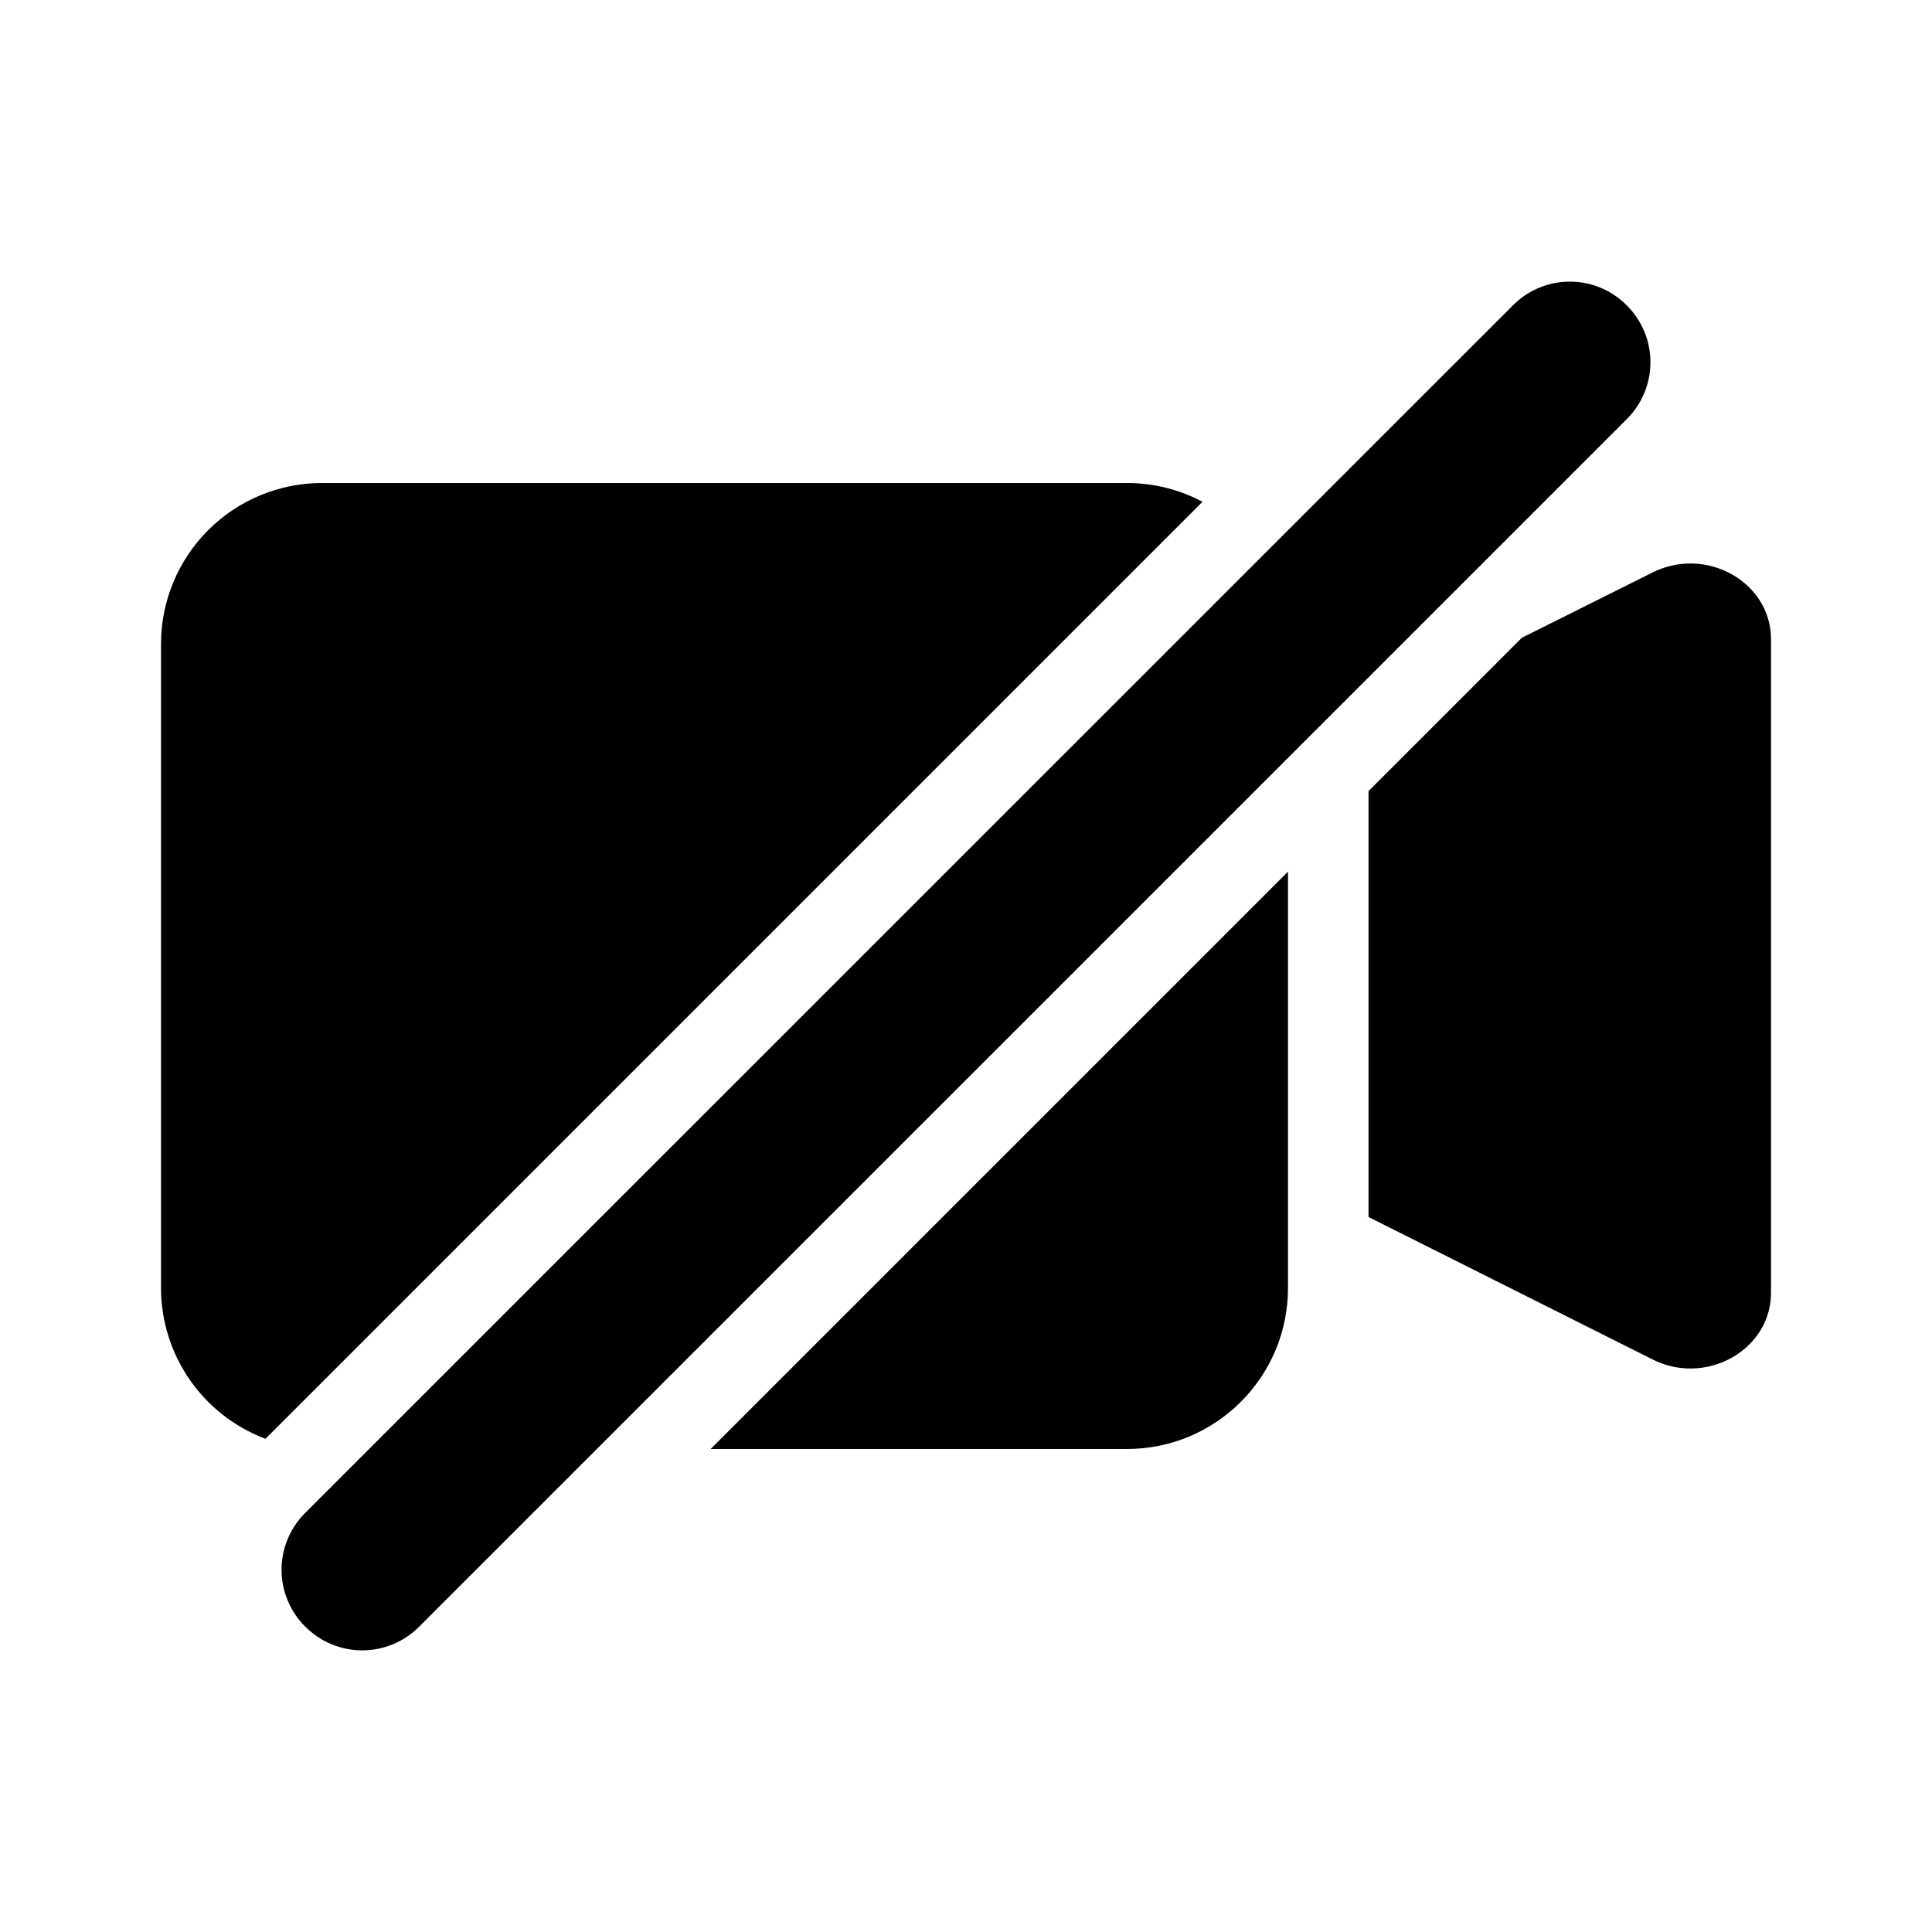
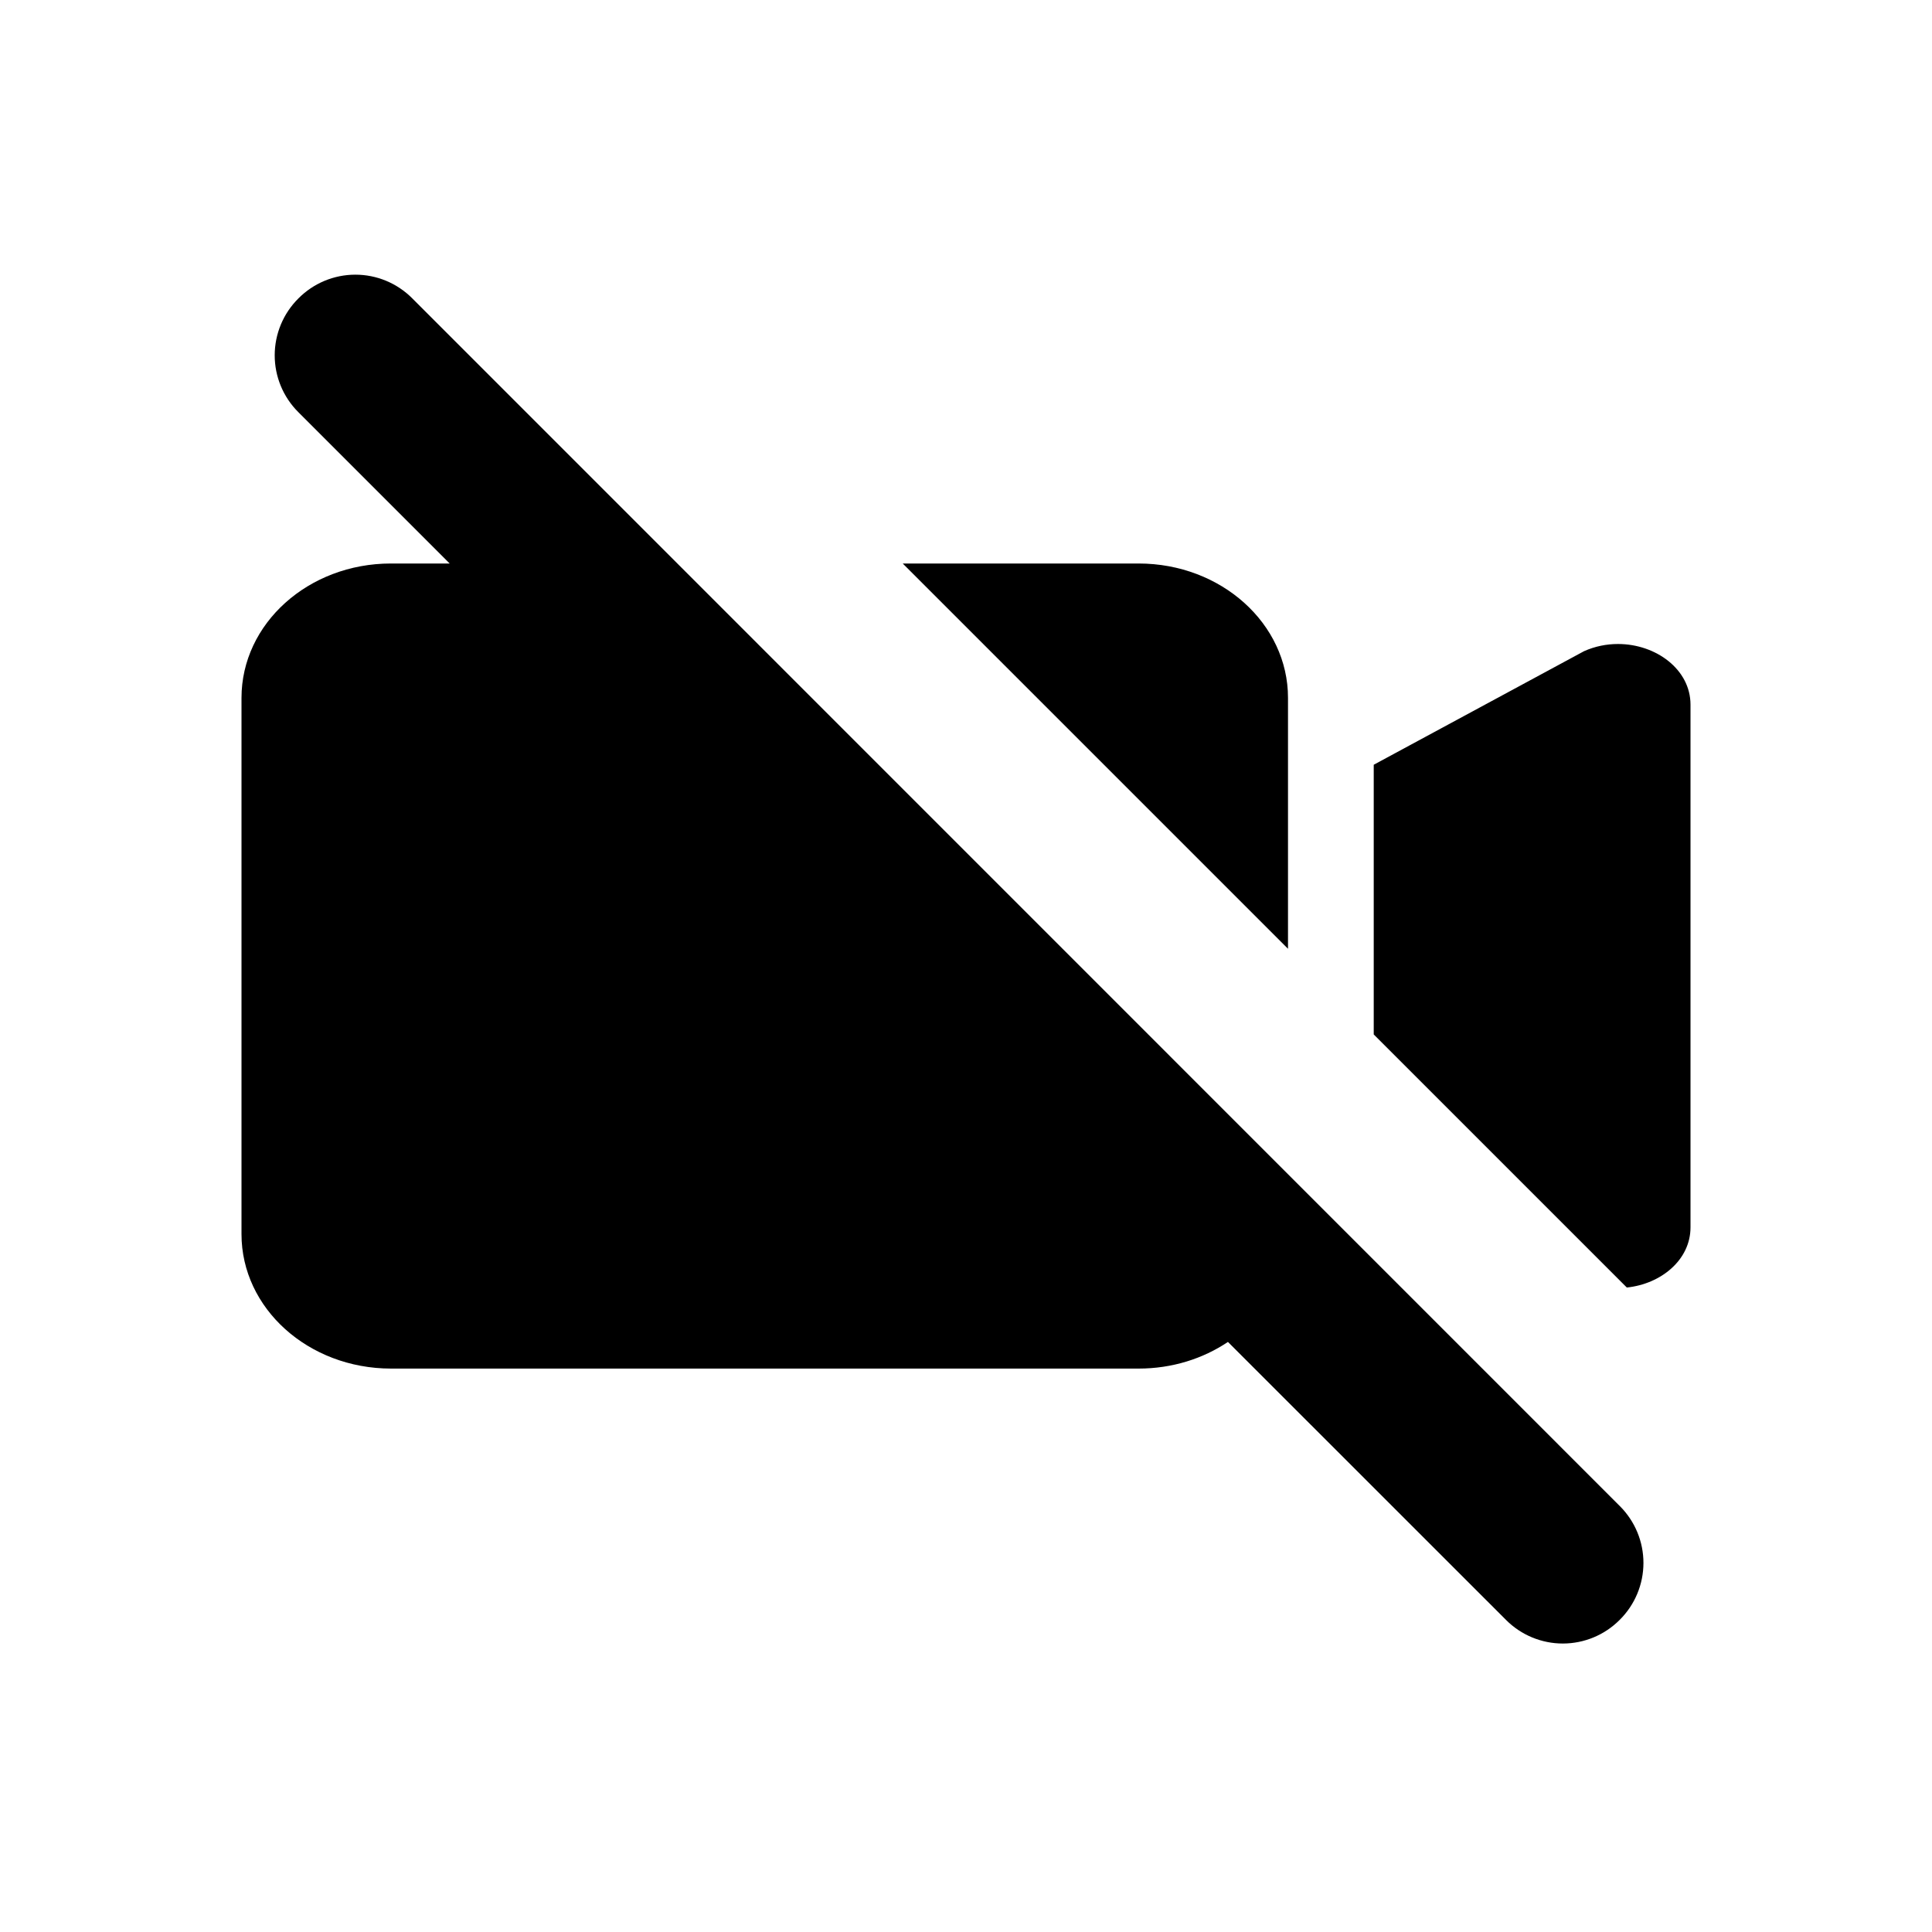
<svg width="24" height="24" viewBox="0 0 24 24">
-   <g fill="currentColor" fill-rule="evenodd">
-     <path d="M17 9.828v5.29l3.53 1.77c.152.077.313.112.47.112.523 0 1-.395 1-.94V7.94c0-.545-.477-.94-1-.94-.157 0-.317.035-.469.11l-1.625.812L17 9.828zm-2.062-3.595l-11.64 11.64A2.003 2.003 0 0 1 2 15.999V8.003A2 2 0 0 1 3.999 6H14c.339 0 .658.085.937.233zM16 10.828v5.17A2 2 0 0 1 14.001 18H8.828L16 10.828z" />
-     <path d="M3.793 20.207a.996.996 0 0 0 1.412.002L20.21 5.205a.996.996 0 0 0-.002-1.412.996.996 0 0 0-1.412-.002L3.79 18.795a.996.996 0 0 0 .002 1.412z" fill-rule="nonzero" />
-   </g>
+   <path d="M5.586 7l-1.88-1.88a.996.996 0 0 1 .001-1.413.996.996 0 0 1 1.413-.002L20.123 18.71a.996.996 0 0 1-.002 1.412.996.996 0 0 1-1.412.002l-3.455-3.454c-.31.208-.693.331-1.11.331H4.856C3.83 17 3 16.253 3 15.331V8.67C3 7.747 3.83 7 4.856 7h.73zm14.623 8.994l-3.144-3.144V9.5l2.613-1.411c.137-.061.28-.089.421-.089.472 0 .901.316.901.753v6.494c0 .403-.365.703-.791.747zM11.214 7h2.93C15.17 7 16 7.747 16 8.669v3.117L11.214 7z" fill="currentColor" fill-rule="evenodd" />
</svg>
